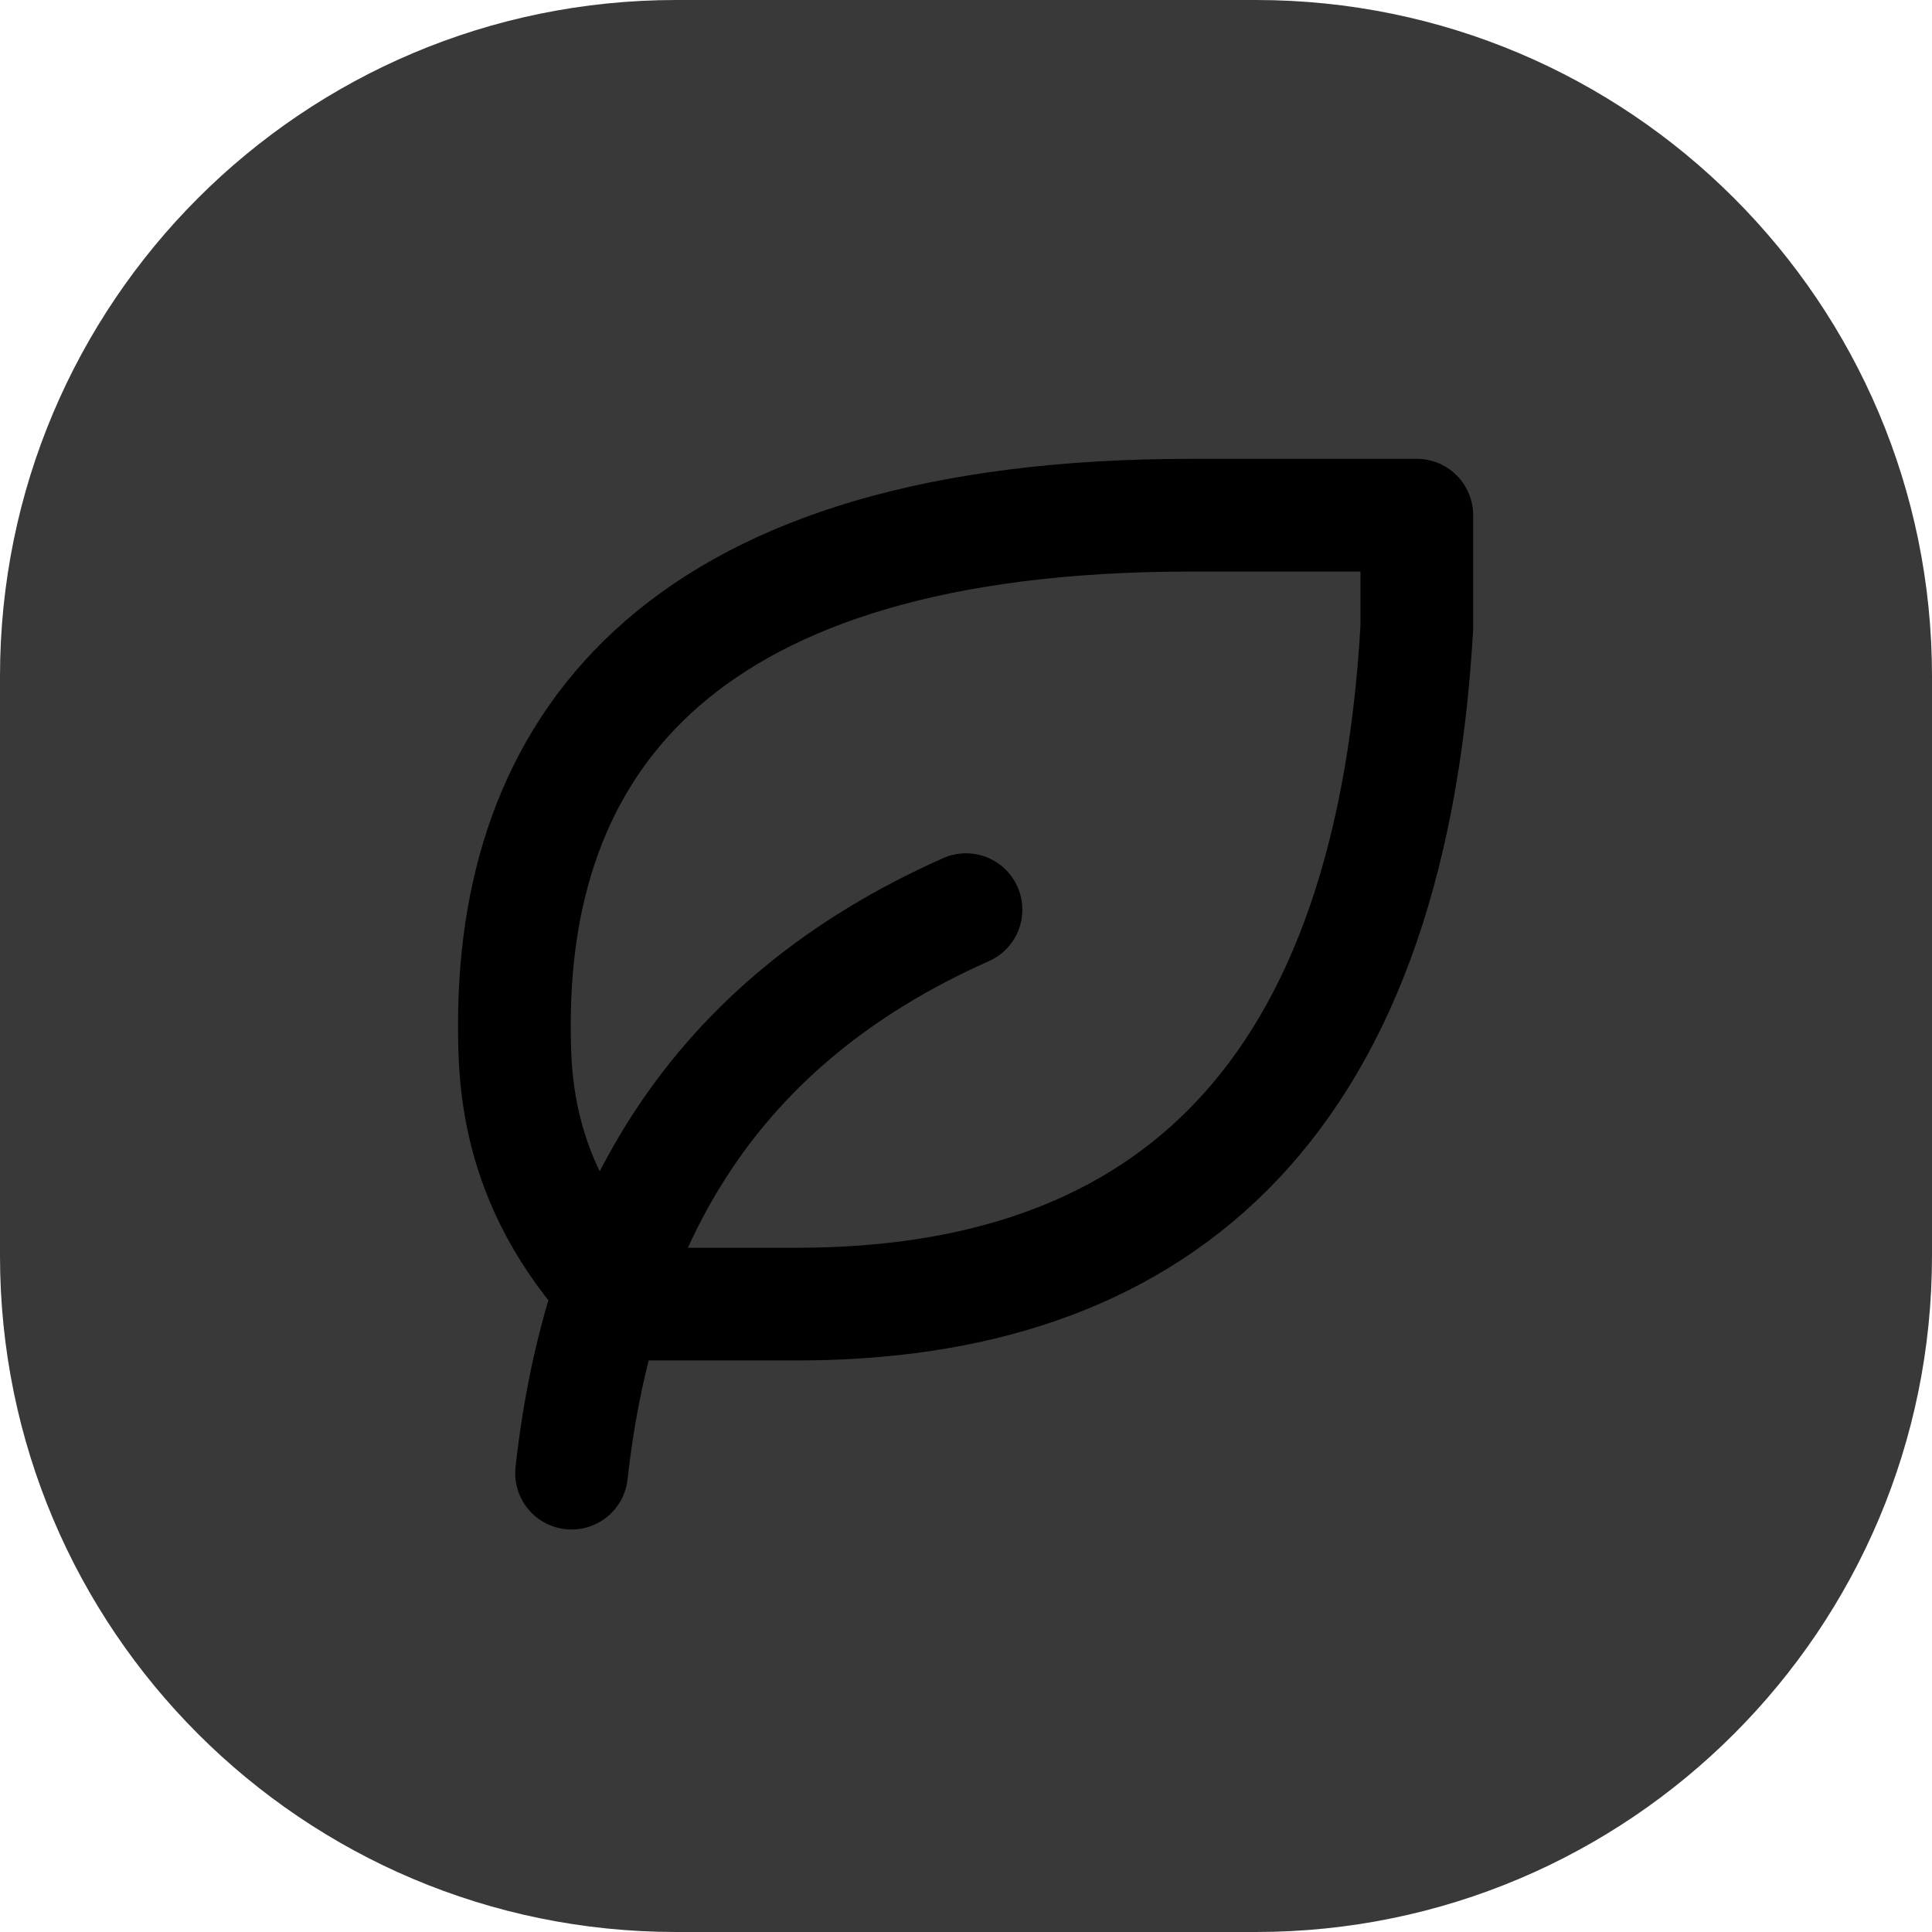
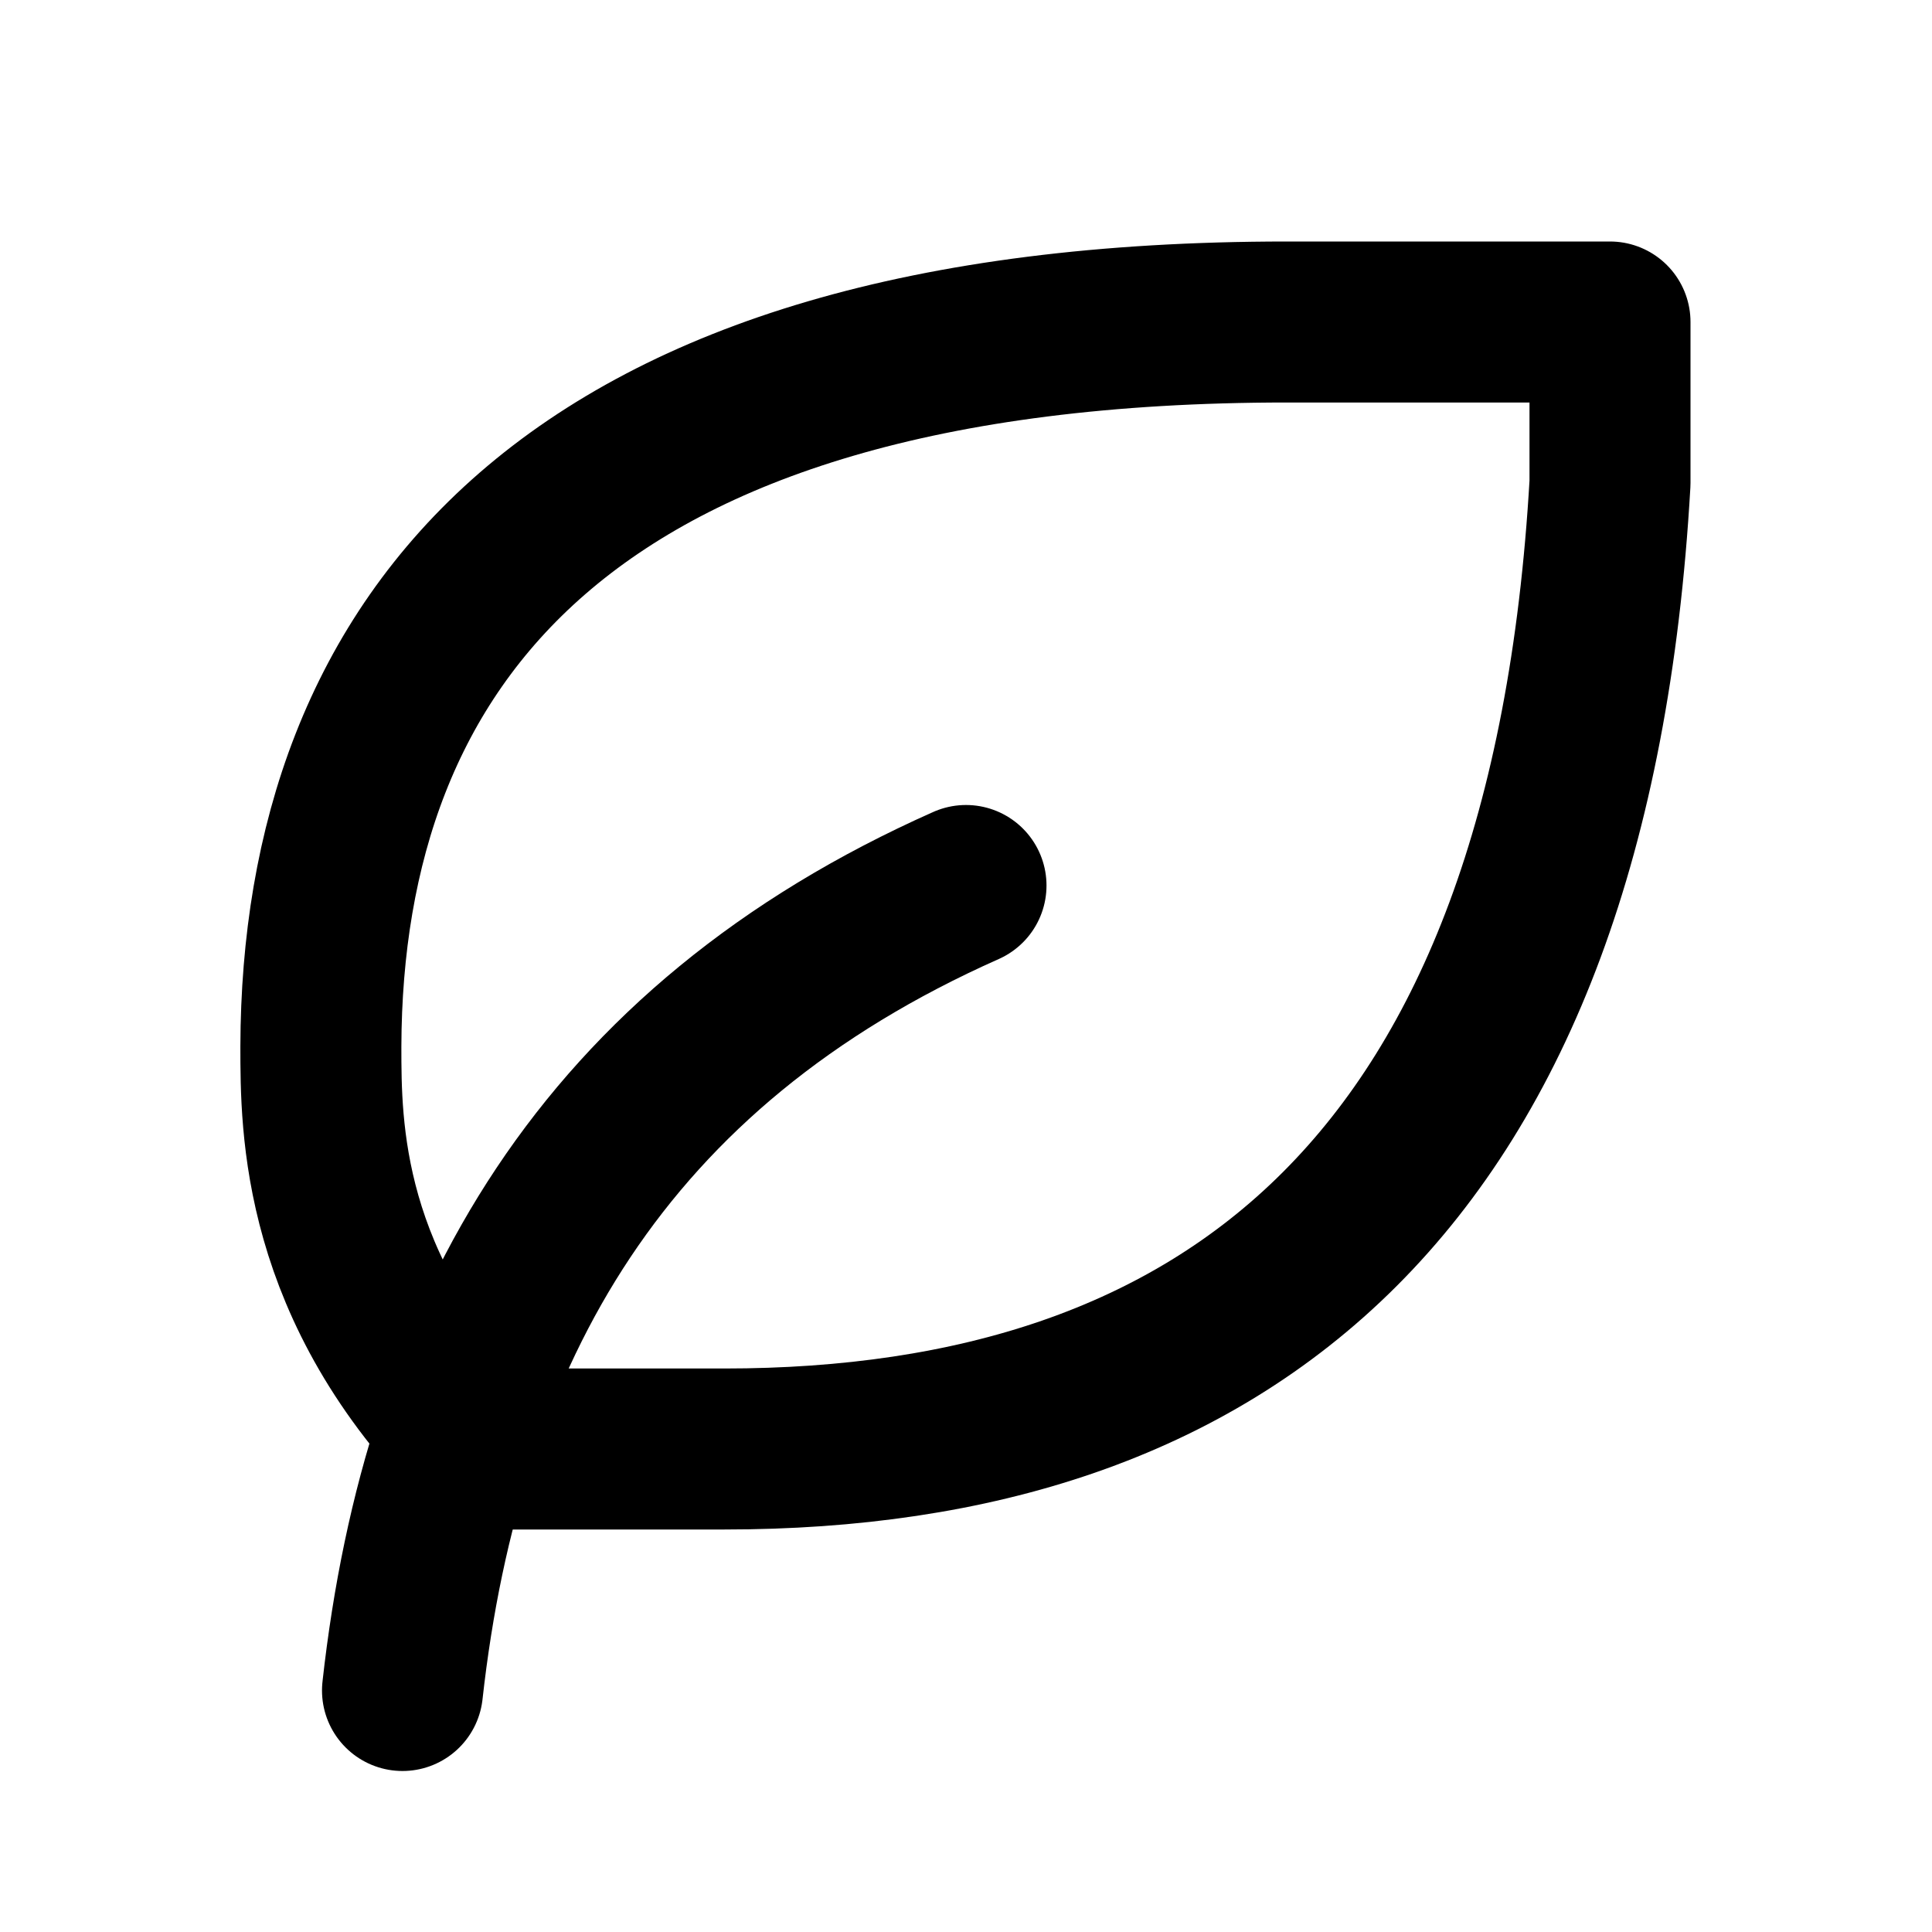
- <svg xmlns="http://www.w3.org/2000/svg" version="1.1" width="1000" height="1000">
-   <g clip-path="url(#SvgjsClipPath1150)">
-     <rect width="1000" height="1000" fill="#393939" />
-     <g transform="matrix(29.16667,0,0,29.16667,150,150)">
-       <svg version="1.1" width="24" height="24">
-         <svg class="icon icon-tabler icon-tabler-leaf" width="24" height="24" viewBox="0 0 24 24" stroke-width="2" stroke="currentColor" fill="none" stroke-linecap="round" stroke-linejoin="round">
-           <style>
+ <svg xmlns="http://www.w3.org/2000/svg" class="icon icon-tabler icon-tabler-leaf" width="24" height="24" viewBox="0 0 24 24" stroke-width="2" stroke="currentColor" fill="none" stroke-linecap="round" stroke-linejoin="round">
+   <style>
    @media (prefers-color-scheme: dark) {
      svg {
        stroke: #f8f8f8;
      }
    }
  </style>
-           <path stroke="none" d="M0 0h24v24H0z" fill="none" />
-           <path d="M5 21c.5 -4.5 2.5 -8 7 -10" />
-           <path d="M9 18c6.218 0 10.5 -3.288 11 -12v-2h-4.014c-9 0 -11.986 4 -12 9c0 1 0 3 2 5h3z" />
-         </svg>
-       </svg>
-     </g>
-   </g>
-   <defs>
-     <clipPath id="SvgjsClipPath1150">
-       <rect width="1000" height="1000" x="0" y="0" rx="350" ry="350" />
-     </clipPath>
-   </defs>
+   <path stroke="none" d="M0 0h24v24H0z" fill="none" />
+   <path d="M5 21c.5 -4.5 2.5 -8 7 -10" />
+   <path d="M9 18c6.218 0 10.5 -3.288 11 -12v-2h-4.014c-9 0 -11.986 4 -12 9c0 1 0 3 2 5h3z" />
</svg>
